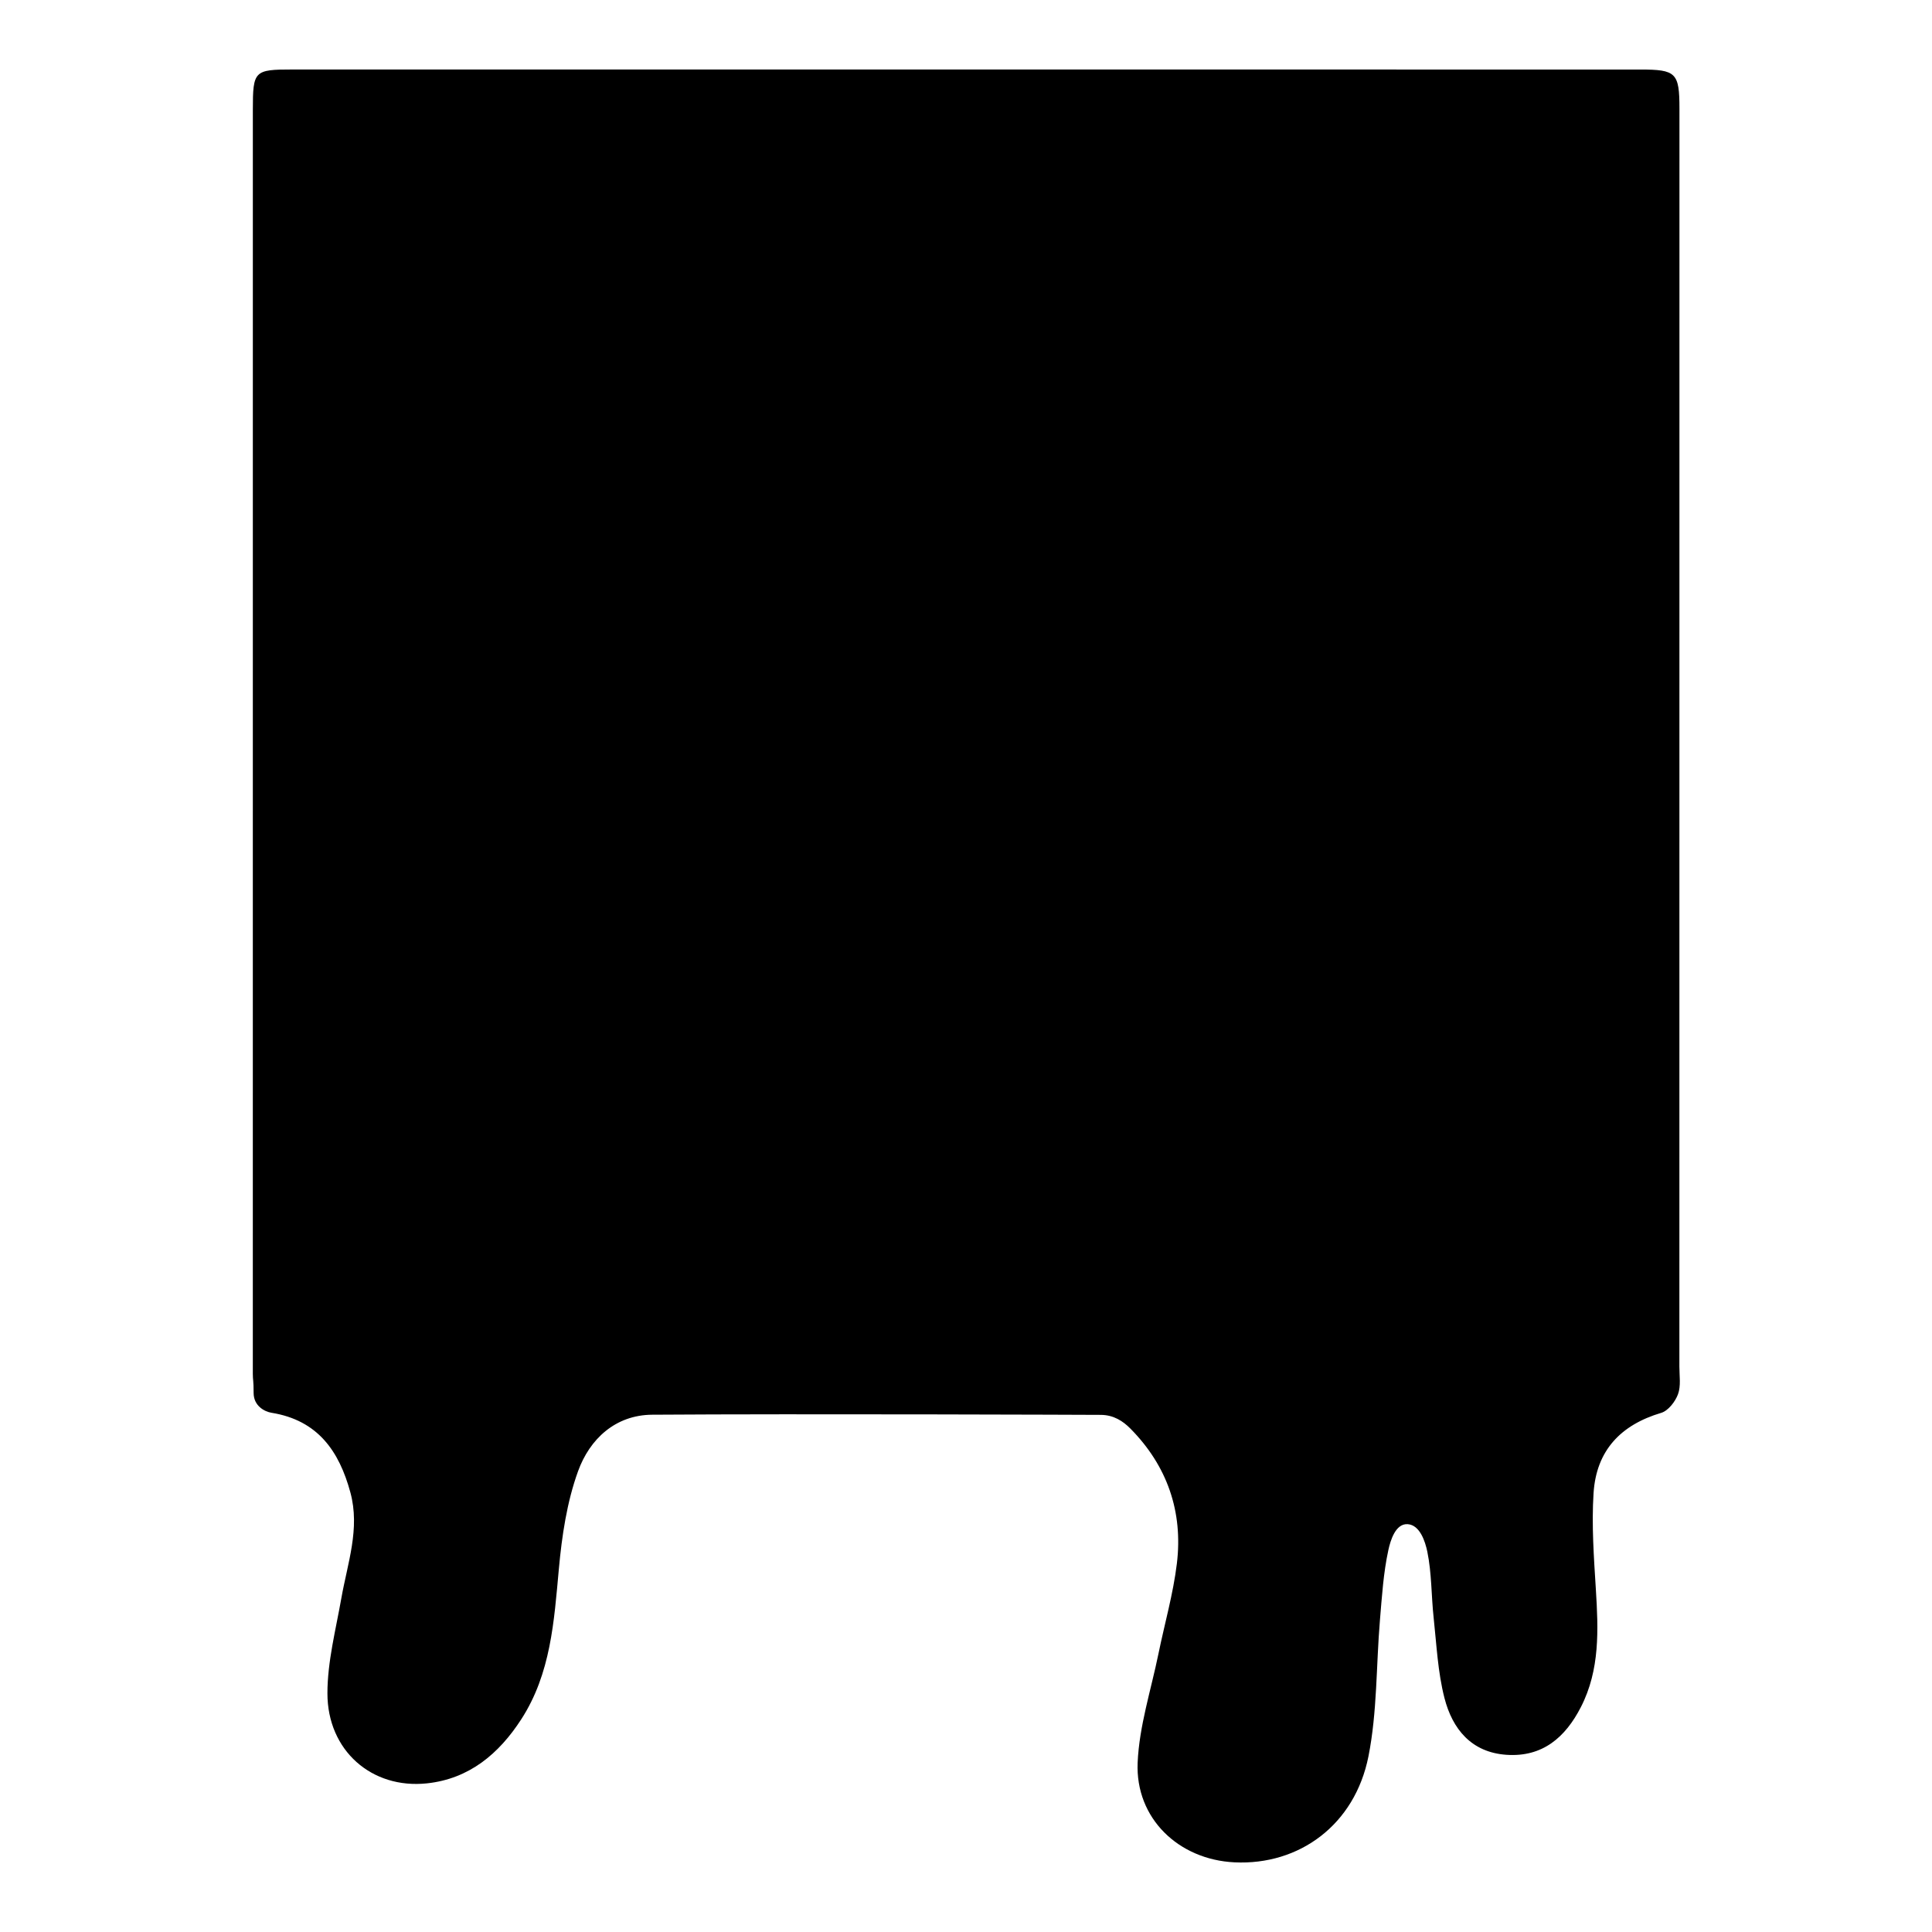
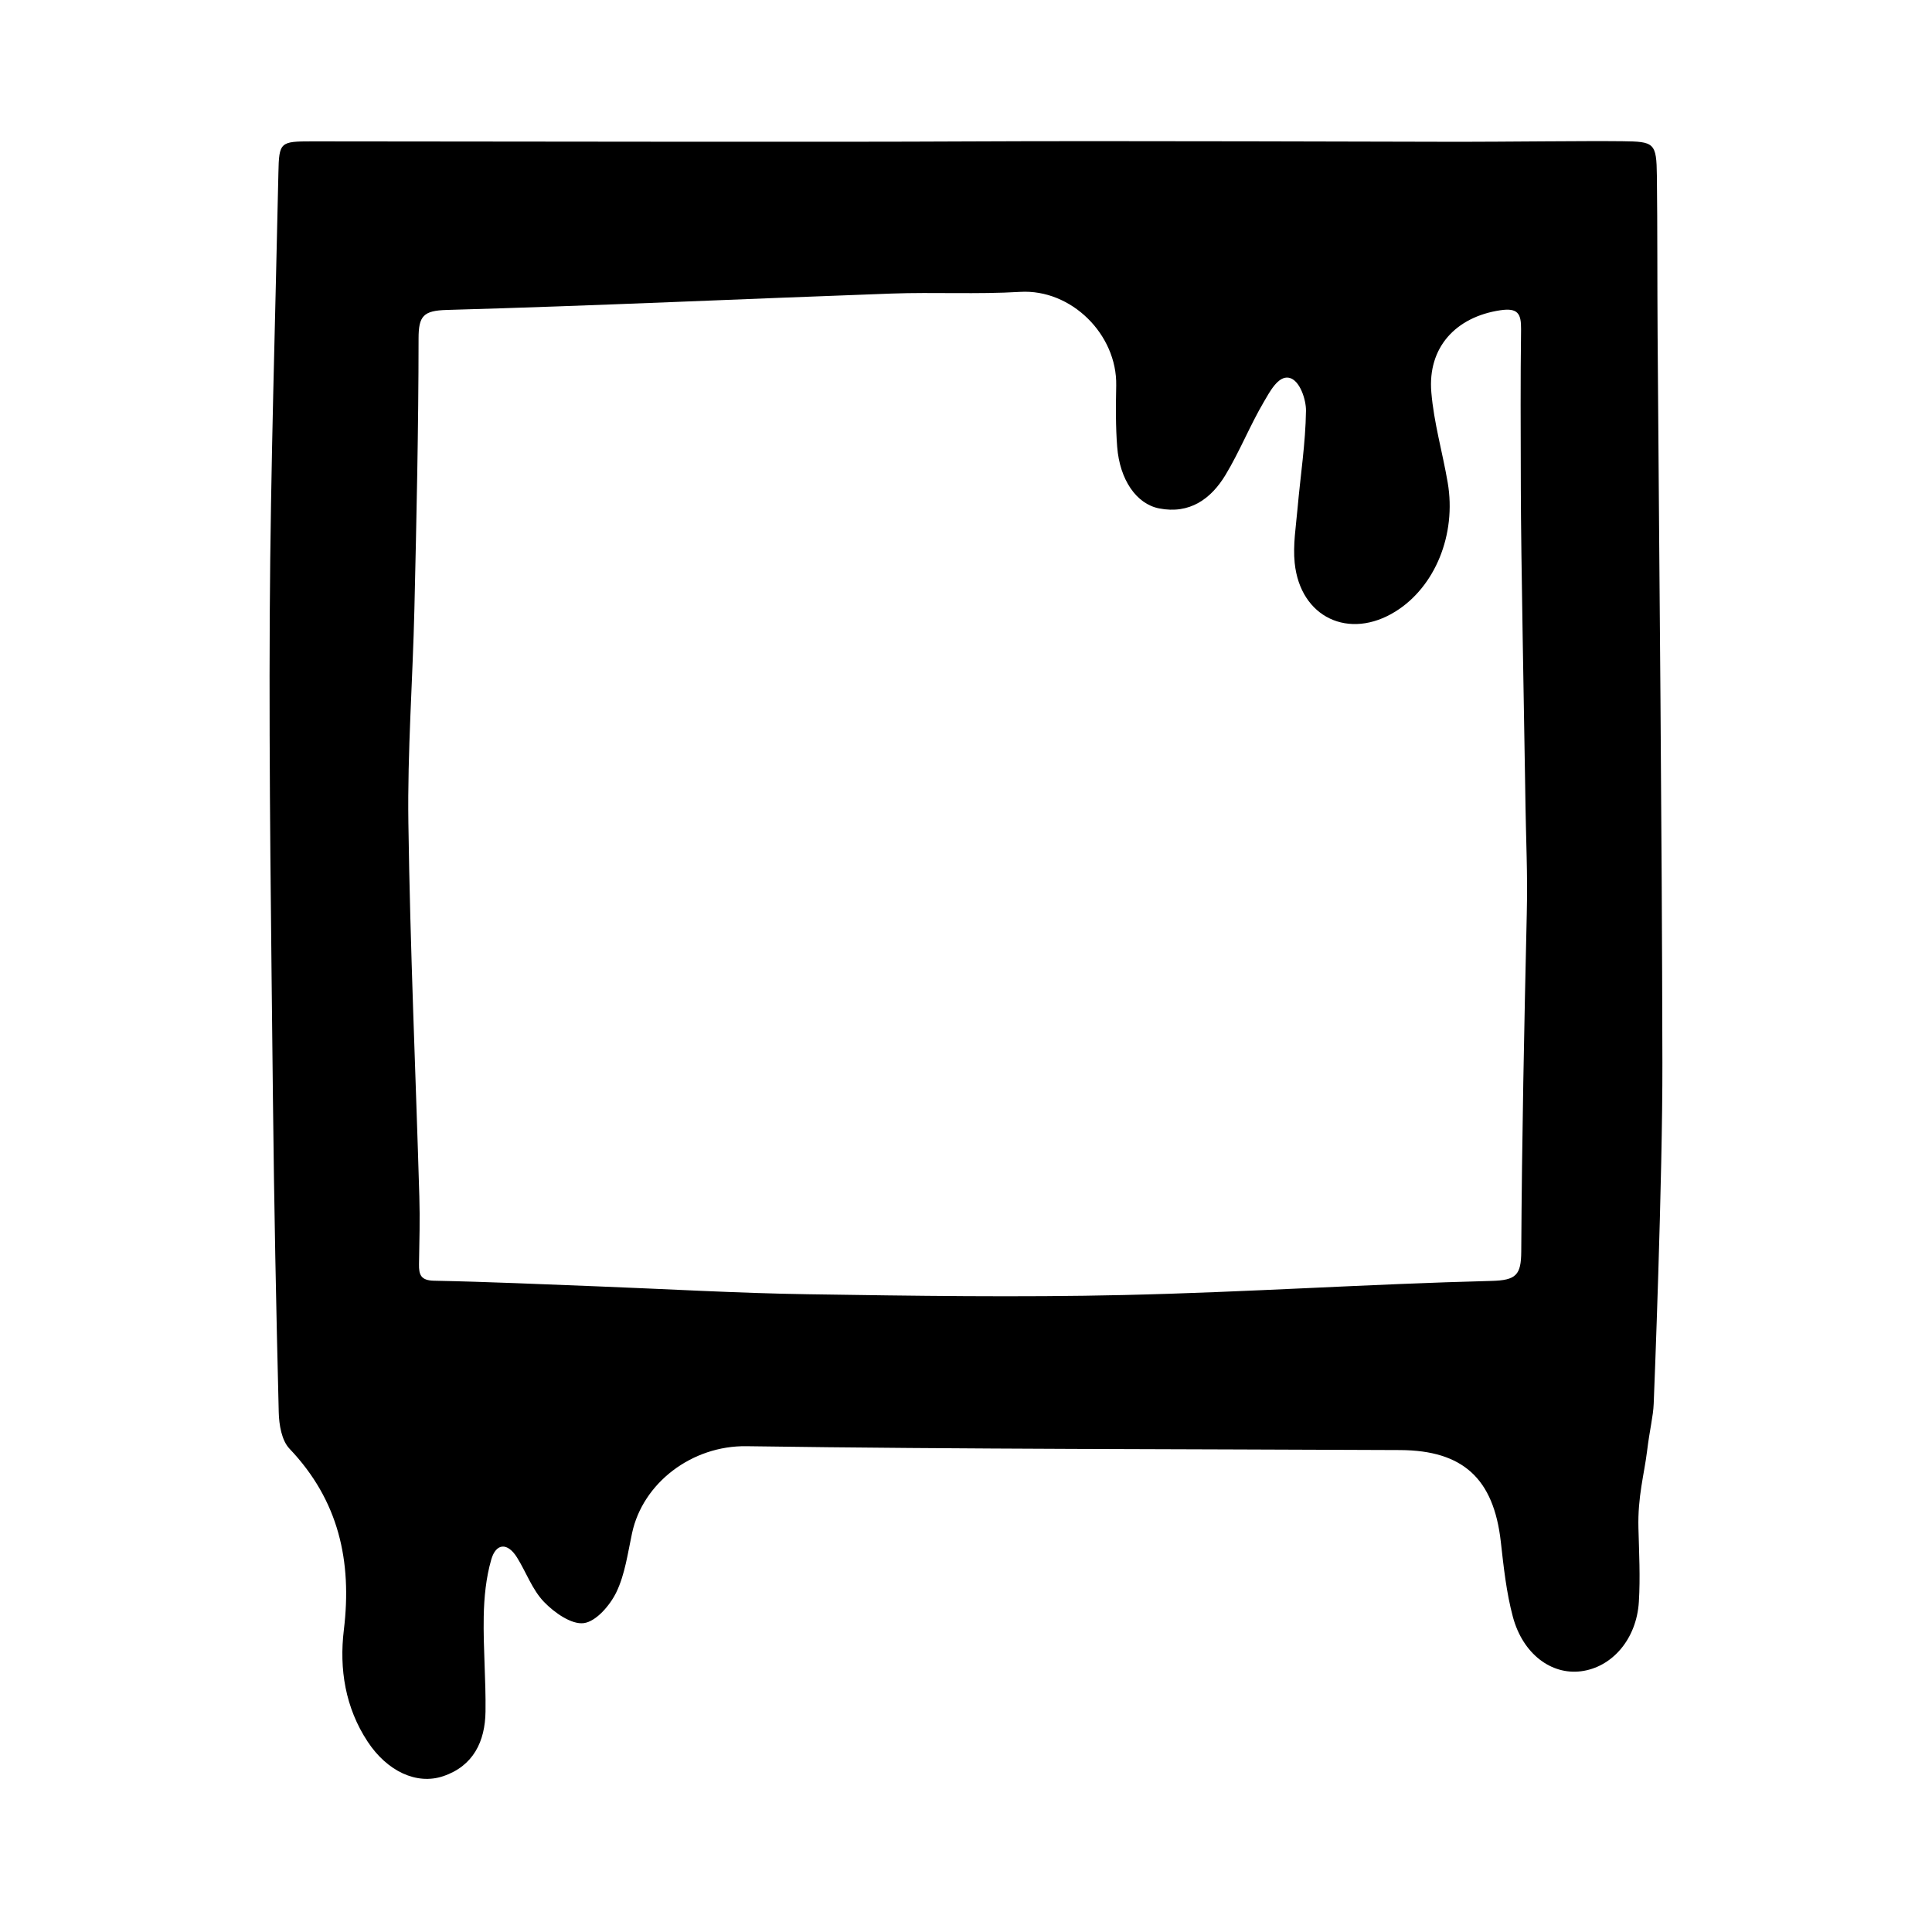
- <svg xmlns="http://www.w3.org/2000/svg" viewBox="0 0 533.333 533.333" height="533.333" width="533.333" xml:space="preserve" id="svg2" version="1.1">
-   <defs id="defs6">
-     <clipPath id="clipPath18" clipPathUnits="userSpaceOnUse">
-       <path id="path16" d="M 0,400 H 400 V 0 H 0 Z" />
-     </clipPath>
-   </defs>
-   <g transform="matrix(1.333333,0,0,-1.333333,0,533.3333)" id="g10">
-     <g id="g12">
-       <g clip-path="url(#clipPath18)" id="g14">
-         <g transform="translate(200.0576,385.6079)" id="g20">
-           <path id="path22" style="fill:#000000;fill-opacity:1;fill-rule:nonzero;stroke:none" d="m 0,0 c 46.513,-0.002 93.026,0 139.539,-0.004 7.429,-0.001 8.116,-0.668 8.116,-8.116 0.003,-86.805 -0.004,-173.609 -0.015,-260.414 0,-1.924 0.346,-4.011 -0.283,-5.723 -0.567,-1.545 -2.028,-3.437 -3.483,-3.869 -8.356,-2.485 -13.436,-7.772 -14.003,-16.62 -0.424,-6.611 0.067,-13.304 0.478,-19.941 0.516,-8.343 0.864,-16.618 -3.097,-24.346 -3.207,-6.255 -7.925,-10.404 -15.419,-9.888 -7.284,0.501 -11.187,5.37 -12.827,11.74 -1.387,5.383 -1.639,11.068 -2.243,16.637 -0.495,4.555 -0.39,9.212 -1.308,13.669 -0.431,2.09 -1.522,5.521 -4.051,5.702 -2.529,0.181 -3.586,-3.373 -4.016,-5.357 -1.031,-4.736 -1.334,-9.645 -1.743,-14.501 -0.792,-9.414 -0.55,-19.02 -2.381,-28.219 -2.823,-14.167 -14.315,-22.587 -27.753,-21.933 -11.548,0.562 -20.527,9.1 -20.032,20.638 0.325,7.567 2.773,15.045 4.31,22.556 1.274,6.222 3.05,12.378 3.812,18.66 1.302,10.745 -1.998,20.253 -9.646,27.97 -1.498,1.511 -3.434,2.803 -6.101,2.817 -2.667,0.015 -61.918,0.244 -92.876,0.033 -7.638,-0.052 -12.94,-5.044 -15.346,-11.674 -2.327,-6.414 -3.361,-13.444 -3.988,-20.293 -0.993,-10.825 -1.658,-21.627 -7.781,-31.093 -4.619,-7.141 -10.779,-12.33 -19.521,-13.263 -11.422,-1.219 -20.617,6.79 -20.609,18.648 0.004,6.559 1.726,13.137 2.879,19.67 1.28,7.257 3.913,14.397 1.875,21.904 -2.318,8.537 -6.722,14.951 -16.328,16.502 -1.45,0.234 -3.707,1.426 -3.707,4.108 0,2.683 -0.166,2.611 -0.166,3.944 -0.002,87.249 -0.002,174.498 0.006,261.747 0,8.047 0.289,8.312 8.168,8.312 C -93.026,0.001 -46.513,0.002 0,0" />
-         </g>
-       </g>
-     </g>
-   </g>
+ <svg xmlns="http://www.w3.org/2000/svg" version="1.1" id="Layer_1" x="0px" y="0px" viewBox="0 0 400 400" style="enable-background:new 0 0 400 400;" xml:space="preserve">
+   <path d="M343.19,69.46c-0.08-11.01-0.02-22.03-0.15-33.04c-0.08-6.88-0.53-7.11-7.18-7.18c-7.62-0.09-24.85,0.12-33.71,0.12  s-72.45-0.24-101.61-0.08c-29.16,0.16-90.63,0.01-135.94-0.01c-6.6,0-6.83,0.13-6.96,6.53c-0.64,30.48-1.62,60.97-1.79,91.45  c-0.18,33.45,0.31,66.91,0.66,100.37c0.23,21.6,0.66,43.19,1.2,64.78c0.06,2.57,0.6,5.83,2.22,7.53  c10.18,10.69,12.99,23.23,11.26,37.53c-0.98,8.08,0.29,16.11,4.94,23.15c4.02,6.09,10.12,8.99,15.63,7.13  c6.25-2.11,8.68-7.2,8.76-13.38c0.09-6.55-0.49-13.11-0.37-19.66c0.07-3.96,0.47-8.03,1.56-11.81c0.98-3.42,3.37-3.59,5.34-0.42  c1.9,3.05,3.15,6.67,5.58,9.19c2.13,2.21,5.69,4.73,8.25,4.39c2.55-0.34,5.43-3.7,6.74-6.42c1.79-3.73,2.35-8.08,3.24-12.21  c2.23-10.42,12.42-18.16,23.69-18c45.1,0.65,90.21,0.58,135.32,0.8c13.04,0.06,19.37,5.93,20.85,18.93  c0.59,5.24,1.15,10.56,2.51,15.62c2.08,7.69,7.95,12.02,14.09,11.25c6.43-0.81,11.52-6.64,11.99-14.4  c0.31-5.06,0.04-10.16-0.09-15.24c-0.17-6.53,1.2-11.18,1.78-15.89c0.58-4.71,1.27-7.2,1.38-9.85c0.11-2.65,1.85-46.7,1.8-70.62  C344.09,169.83,343.54,119.64,343.19,69.46z M316.1,189.28c-0.53,23.27-1.01,46.54-1.14,69.81c-0.03,4.89-1.05,5.98-6.18,6.11  c-25.38,0.64-50.74,2.35-76.12,2.92c-21.78,0.5-43.59,0.17-65.37-0.16c-14.6-0.22-29.19-1.08-43.78-1.64  c-11.21-0.43-22.41-0.94-33.62-1.16c-2.76-0.05-3.18-1.22-3.14-3.44c0.08-4.66,0.21-9.32,0.07-13.97  c-0.76-25.8-1.91-51.6-2.27-77.41c-0.21-14.79,0.91-29.59,1.25-44.39c0.43-18.62,0.85-37.24,0.86-55.86c0-4.67,0.98-5.79,5.88-5.92  c30.67-0.86,61.33-2.29,91.99-3.39c8.88-0.32,17.8,0.18,26.67-0.35c10.62-0.63,20.1,8.85,19.9,19.38c-0.08,4.23-0.13,8.48,0.2,12.7  c0.53,6.84,3.99,11.83,8.68,12.75c6.31,1.24,10.74-1.94,13.76-6.95c2.94-4.88,5.06-10.24,7.95-15.15c1.17-1.98,2.92-5.4,5.18-4.95  c2.26,0.45,3.55,4.57,3.52,6.83c-0.09,6.72-1.15,13.43-1.74,20.15c-0.33,3.78-0.98,7.63-0.6,11.35  c1.15,11.31,11.27,16.05,20.89,10.05c8.19-5.11,12.63-15.95,10.79-26.69c-1.07-6.24-2.87-12.41-3.39-18.69  c-0.78-9.3,5.08-15.59,14.26-16.97c3.62-0.54,4.36,0.64,4.32,3.93c-0.14,11-0.08,19.69-0.05,33.01c0.02,13.32,0.71,48.53,0.9,61.45  C315.94,175.55,316.31,180.2,316.1,189.28z" />
</svg>
